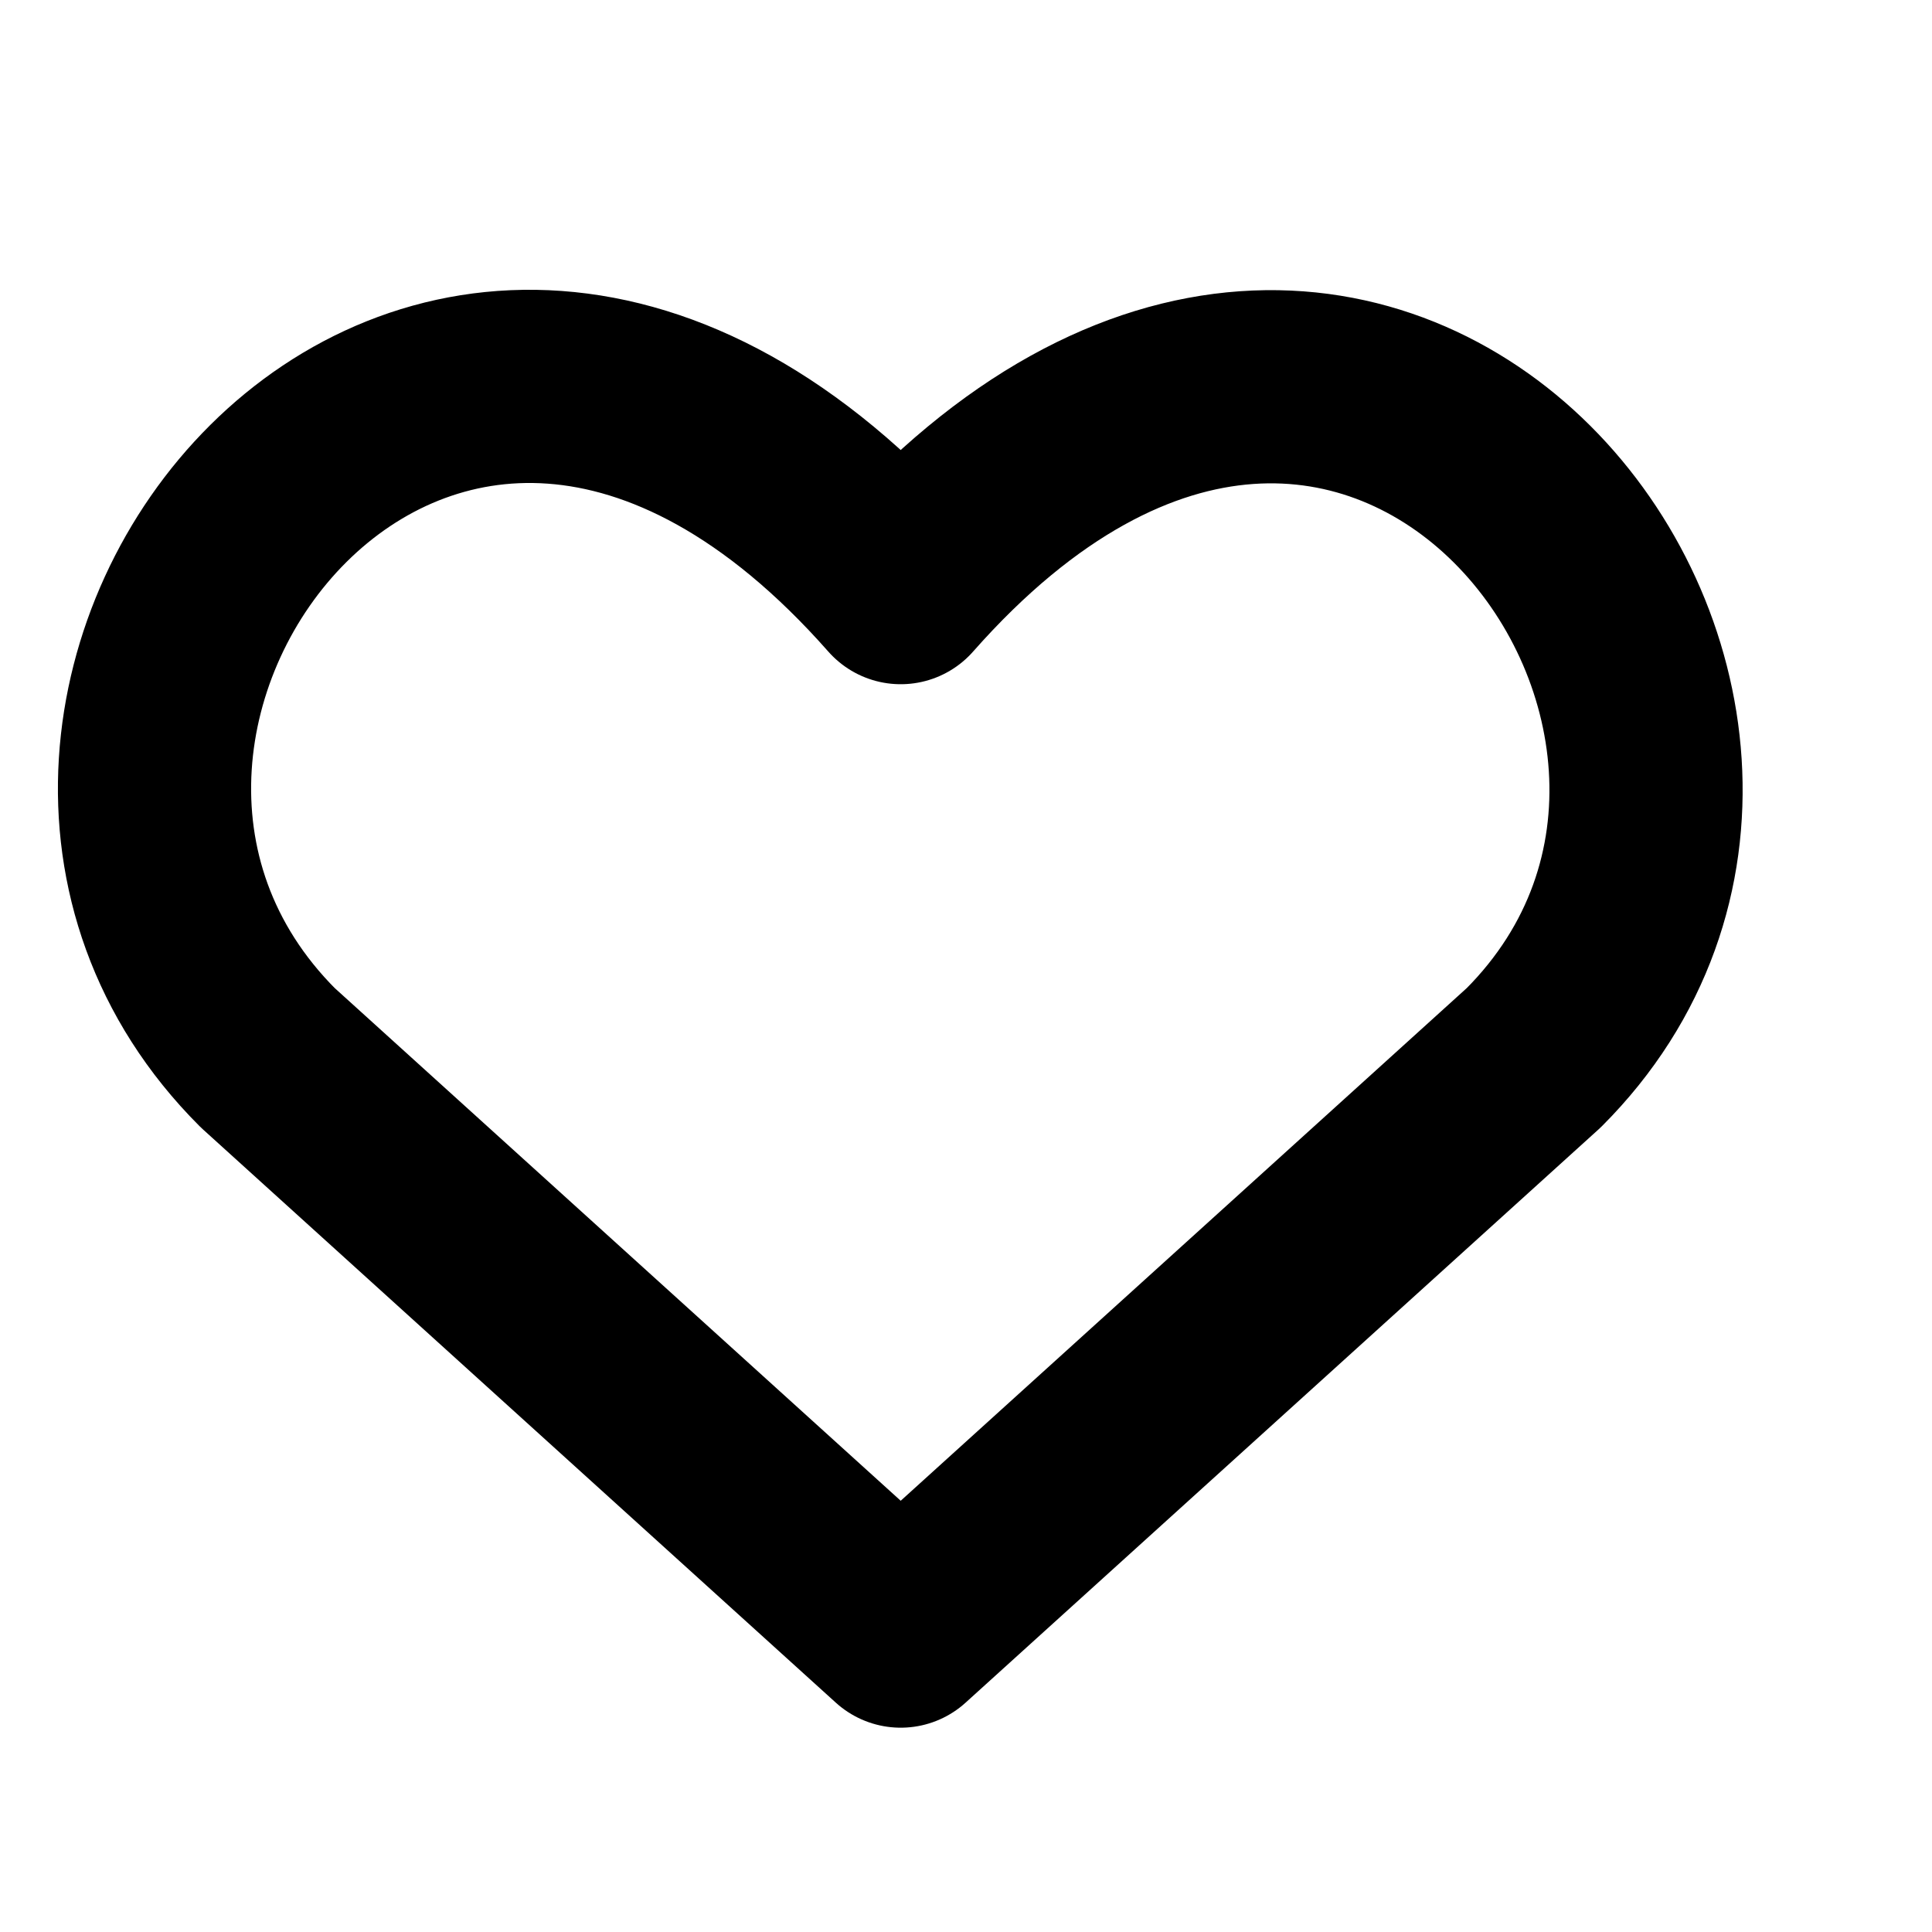
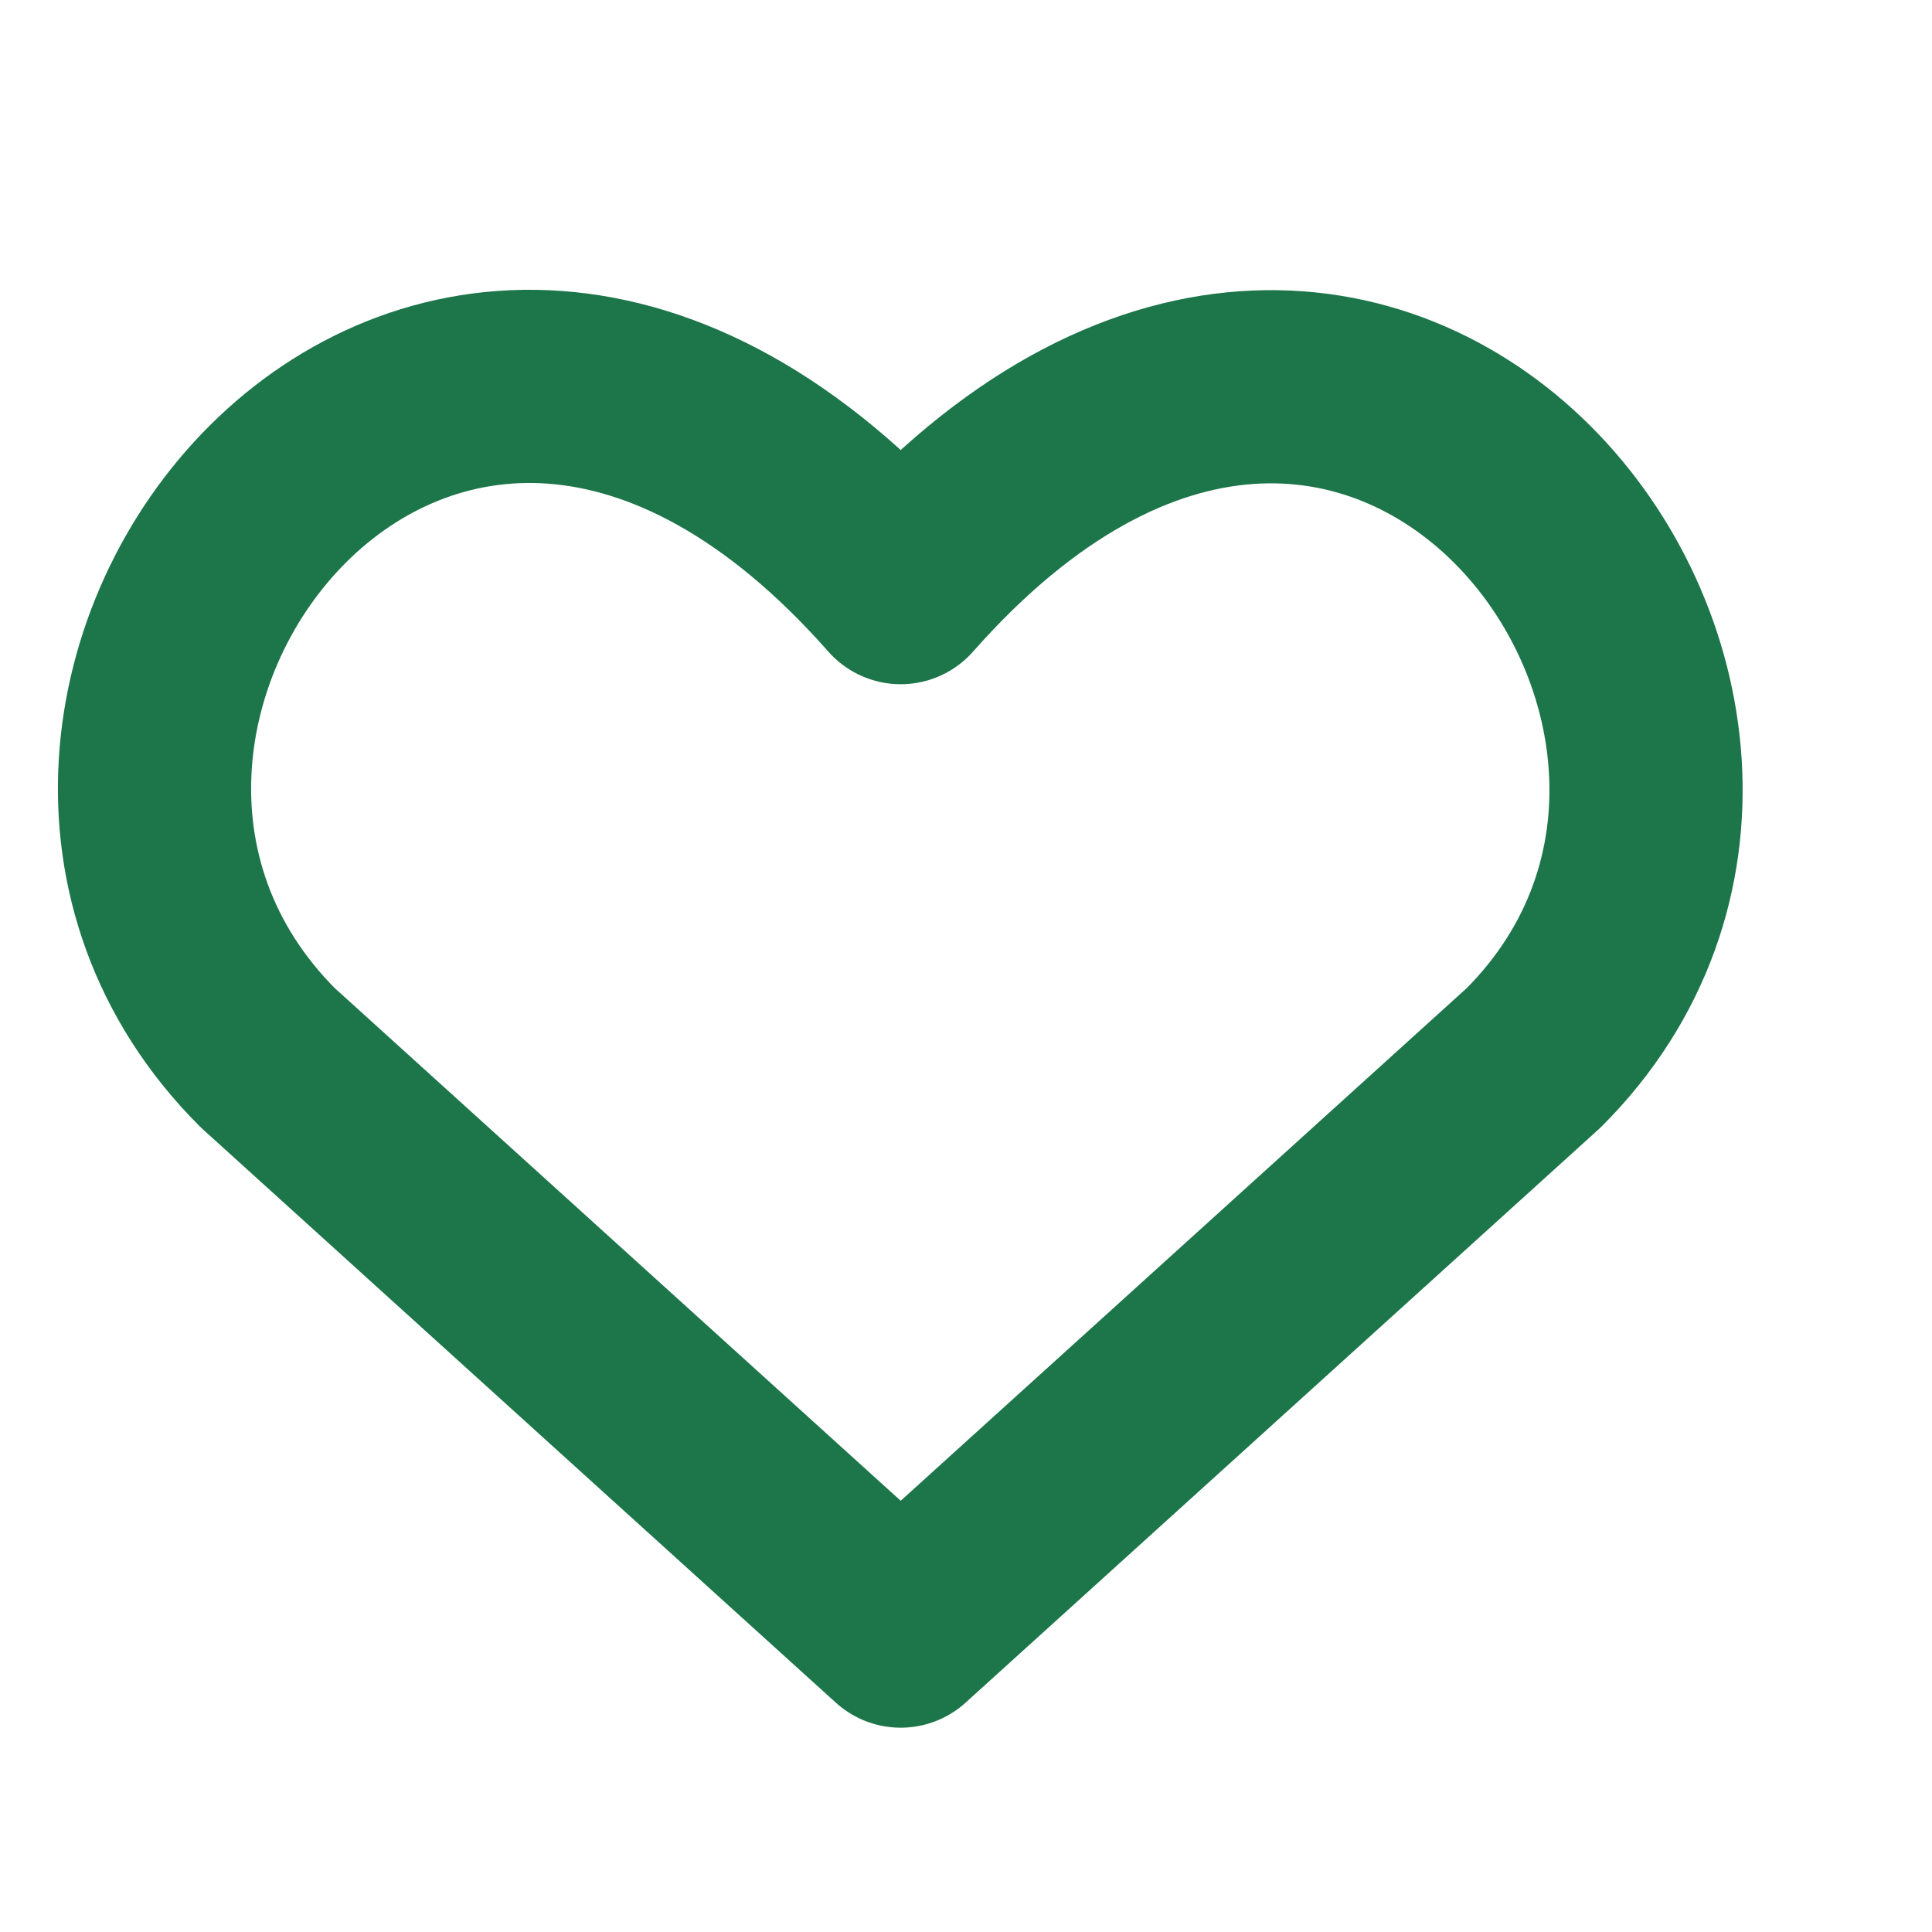
<svg xmlns="http://www.w3.org/2000/svg" width="20" height="20" viewBox="0 0 20 20" fill="none">
-   <path d="M9.324 16.885L2.772 10.95C-0.789 7.389 4.446 0.552 9.324 6.083C14.203 0.552 19.414 7.412 15.877 10.95L9.324 16.885Z" stroke="currentcolor" stroke-width="2" stroke-linecap="round" stroke-linejoin="round" />
+   <path d="M9.324 16.885L2.772 10.95C-0.789 7.389 4.446 0.552 9.324 6.083C14.203 0.552 19.414 7.412 15.877 10.95L9.324 16.885Z" stroke="#1D764A" stroke-width="2" stroke-linecap="round" stroke-linejoin="round" />
</svg>
